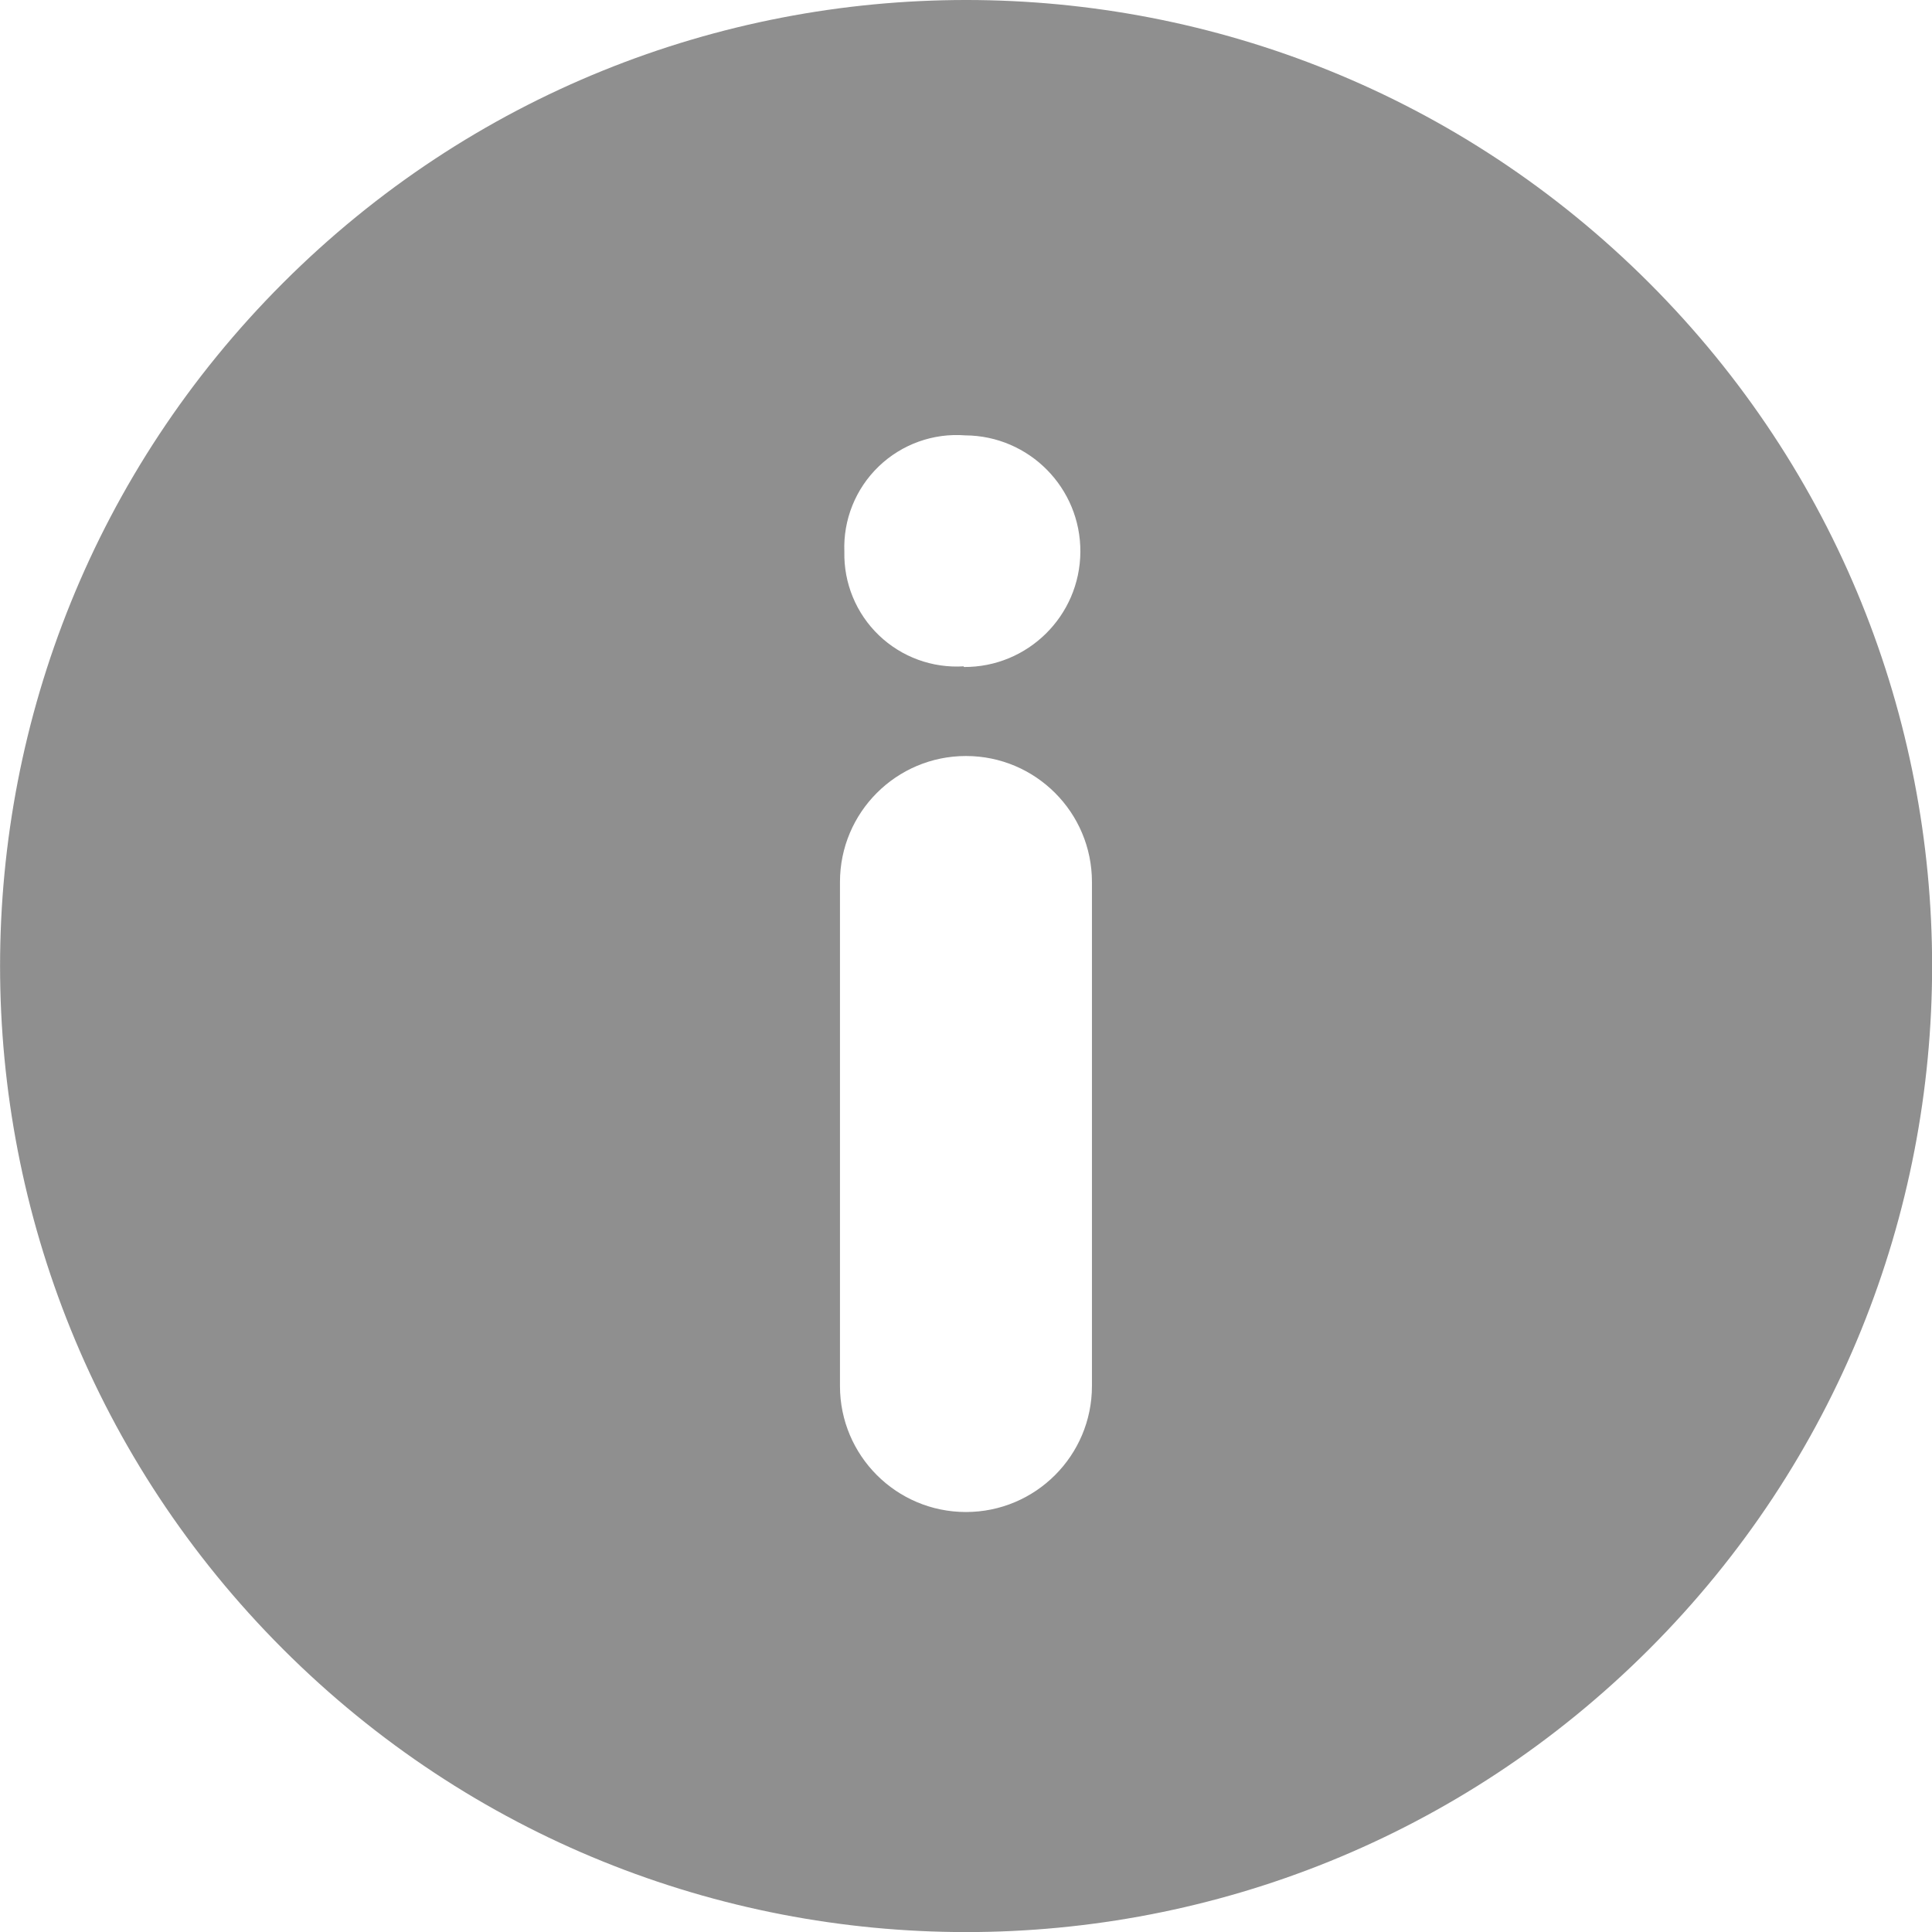
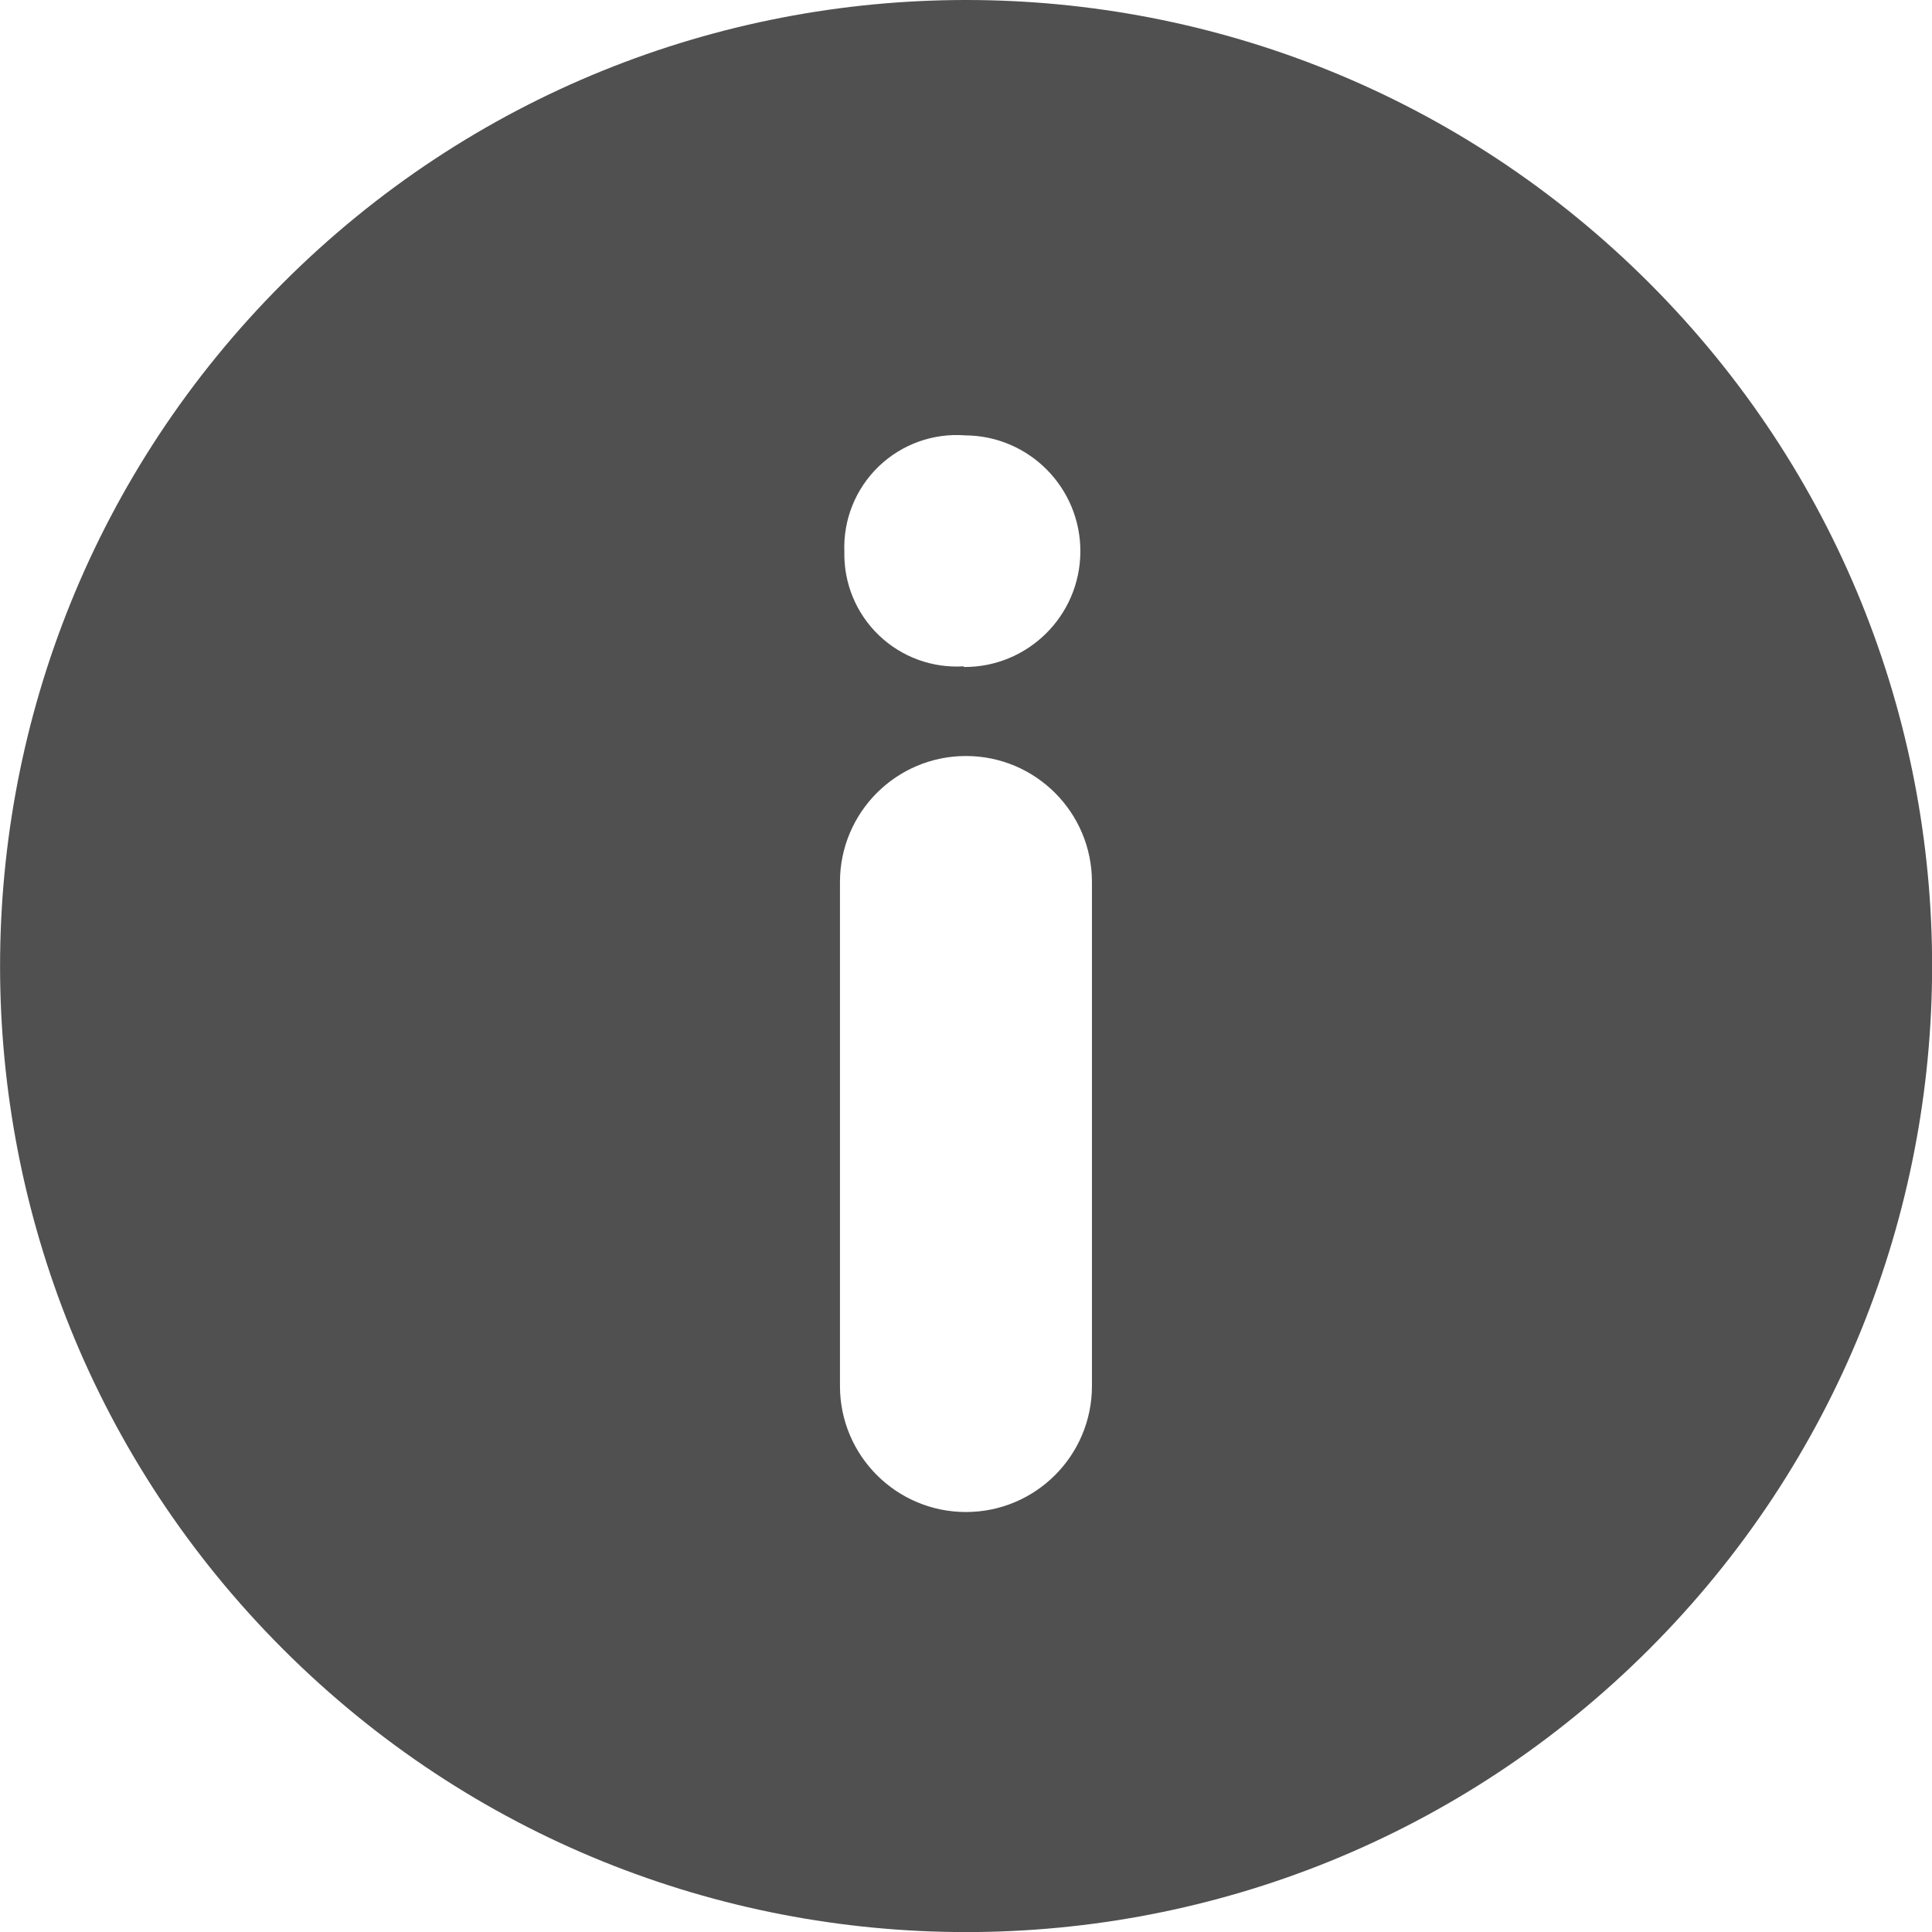
<svg xmlns="http://www.w3.org/2000/svg" width="23.355" height="23.355" viewBox="0 0 23.355 23.355">
  <defs>
-     <style>.a{fill:none;}.b{clip-path:url(#a);}.c{opacity:0.7;}.d{fill:#5f5f5f;}</style>
+     <style>.a{fill:none;}.b{clip-path:url(#a);}.d{fill:#505050;}</style>
    <clipPath id="a">
      <rect class="a" width="23.355" height="23.355" />
    </clipPath>
  </defs>
  <g class="b">
    <g class="c">
      <g transform="translate(0 0)">
        <path class="d" d="M19.936,3.42a11.678,11.678,0,1,0,0,16.516A11.679,11.679,0,0,0,19.936,3.42ZM13.2,16.755a1.523,1.523,0,0,1-3.046,0V10.662a1.523,1.523,0,1,1,3.046,0Zm-1.55-8.7A1.358,1.358,0,0,1,10.207,6.67a1.358,1.358,0,0,1,1.462-1.407,1.4,1.4,0,1,1-.018,2.8Z" transform="translate(0 0)" />
      </g>
    </g>
  </g>
</svg>
